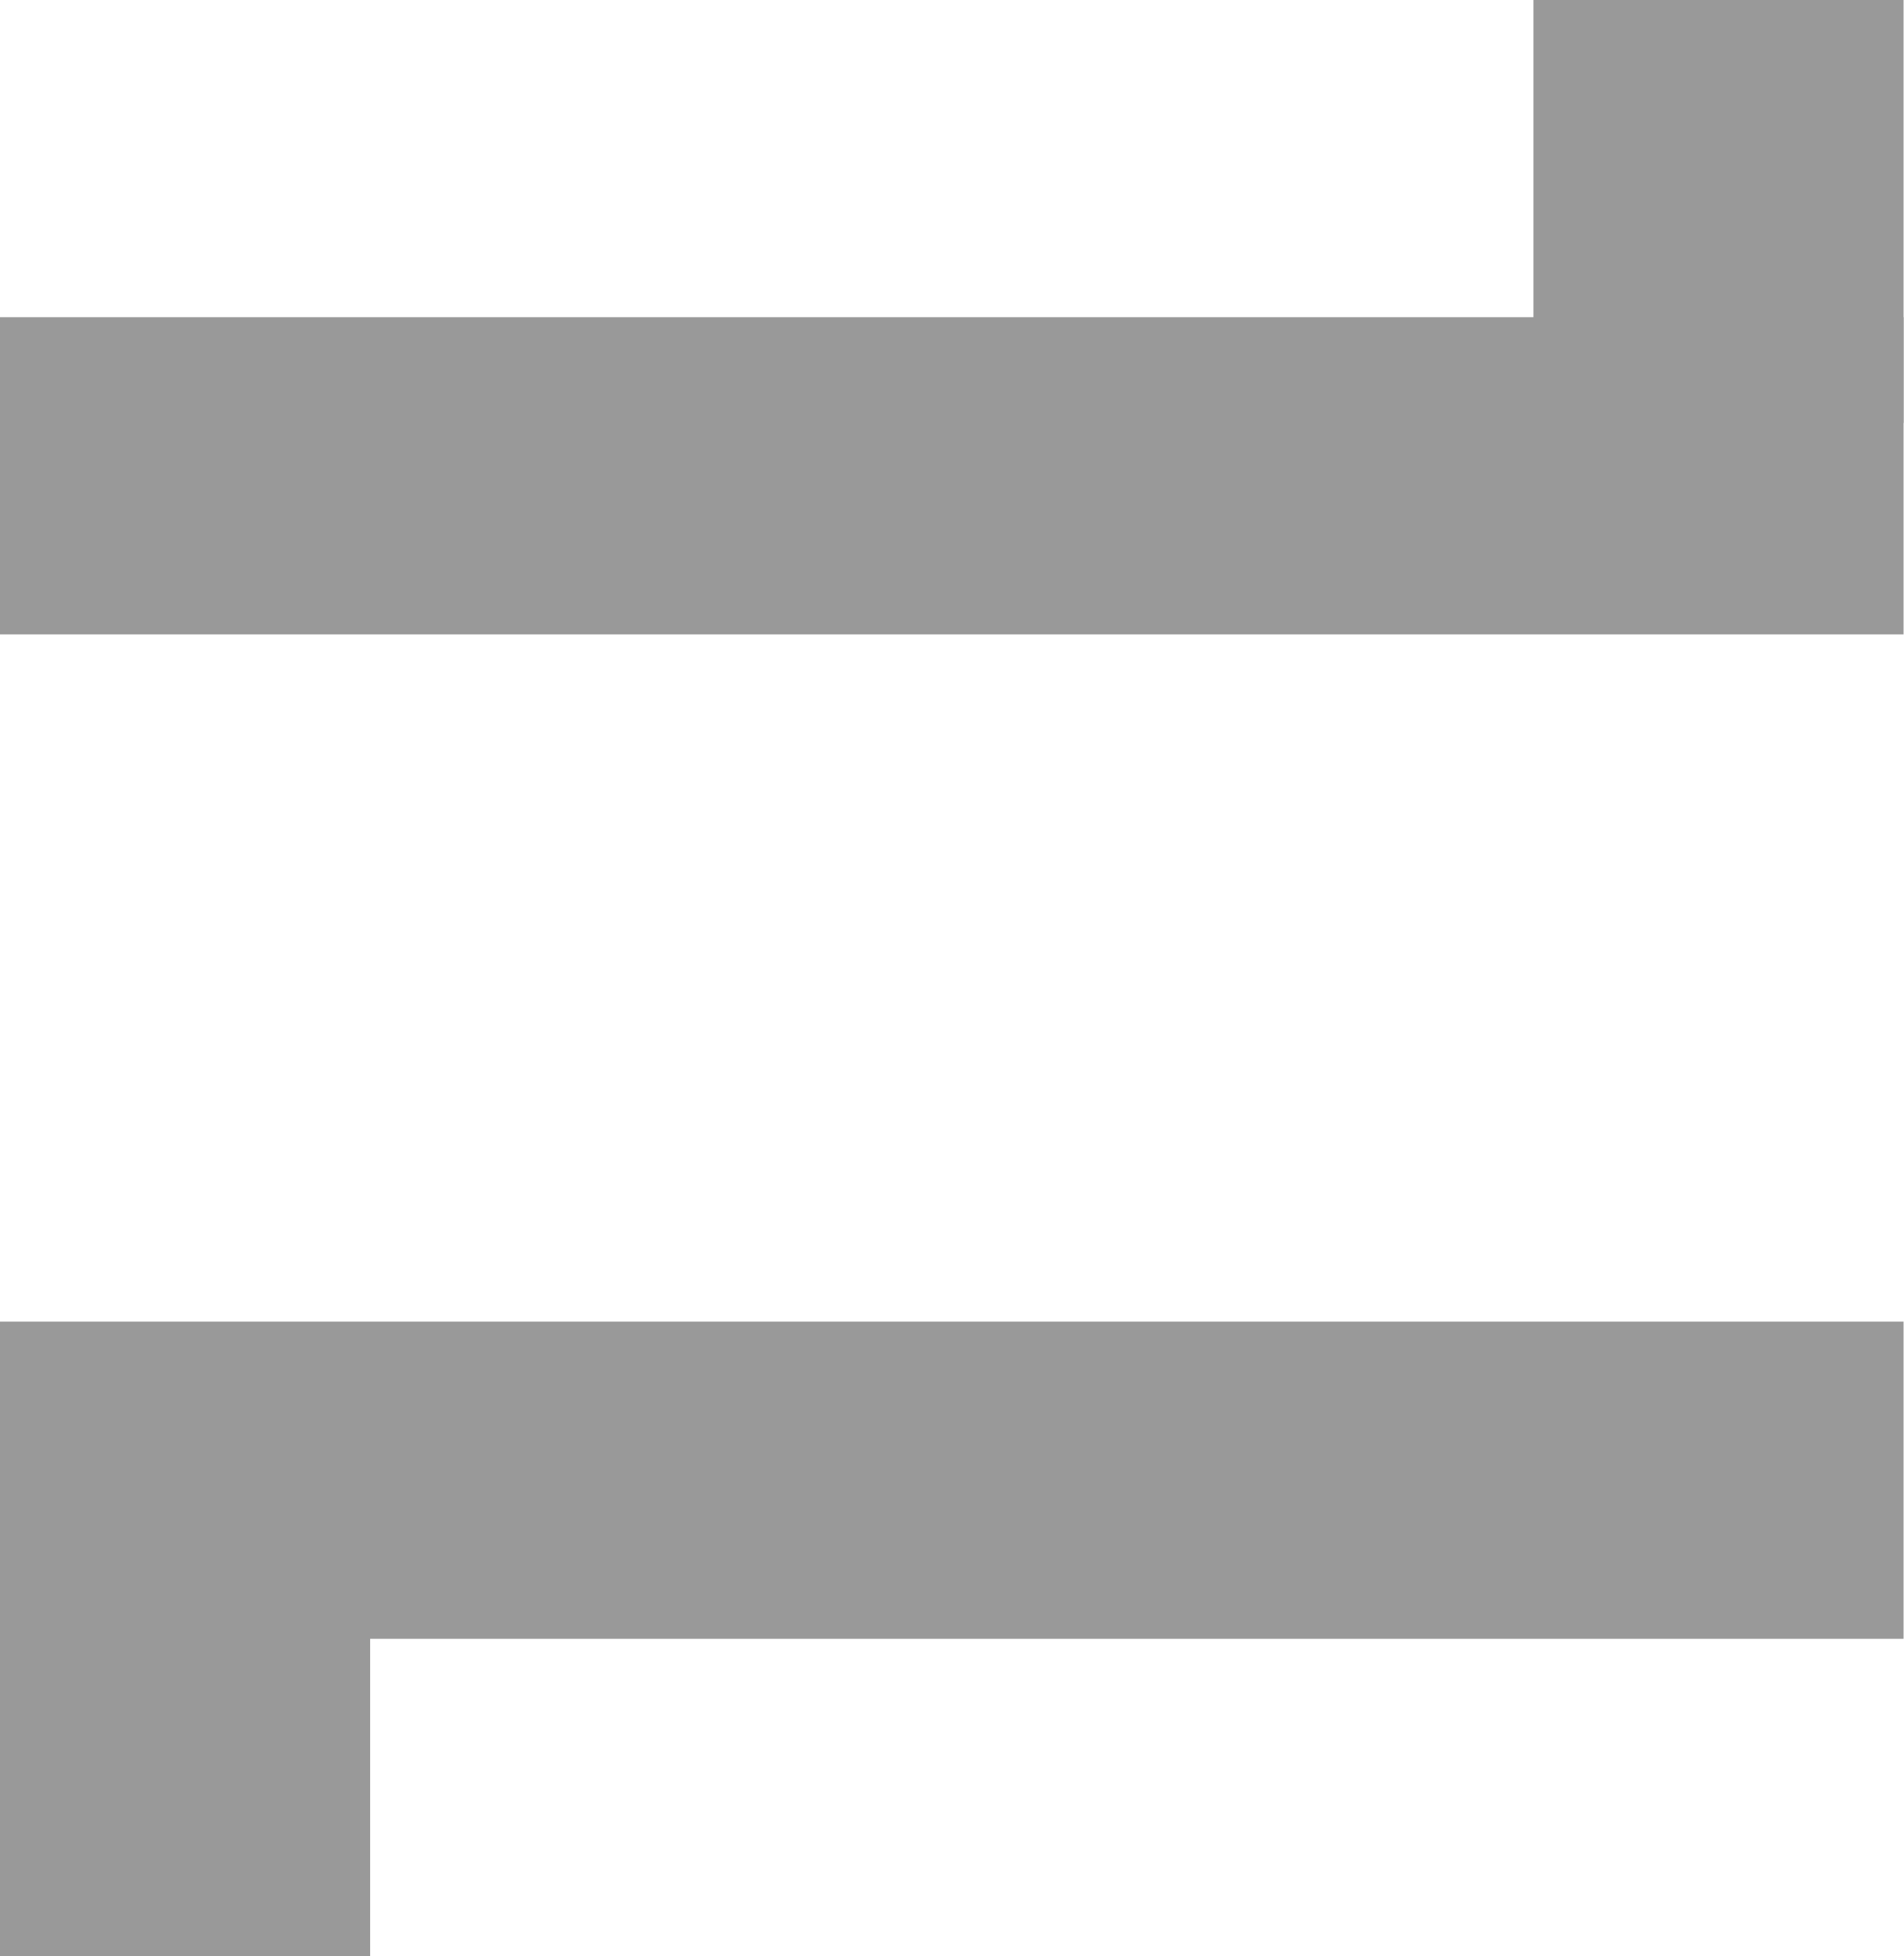
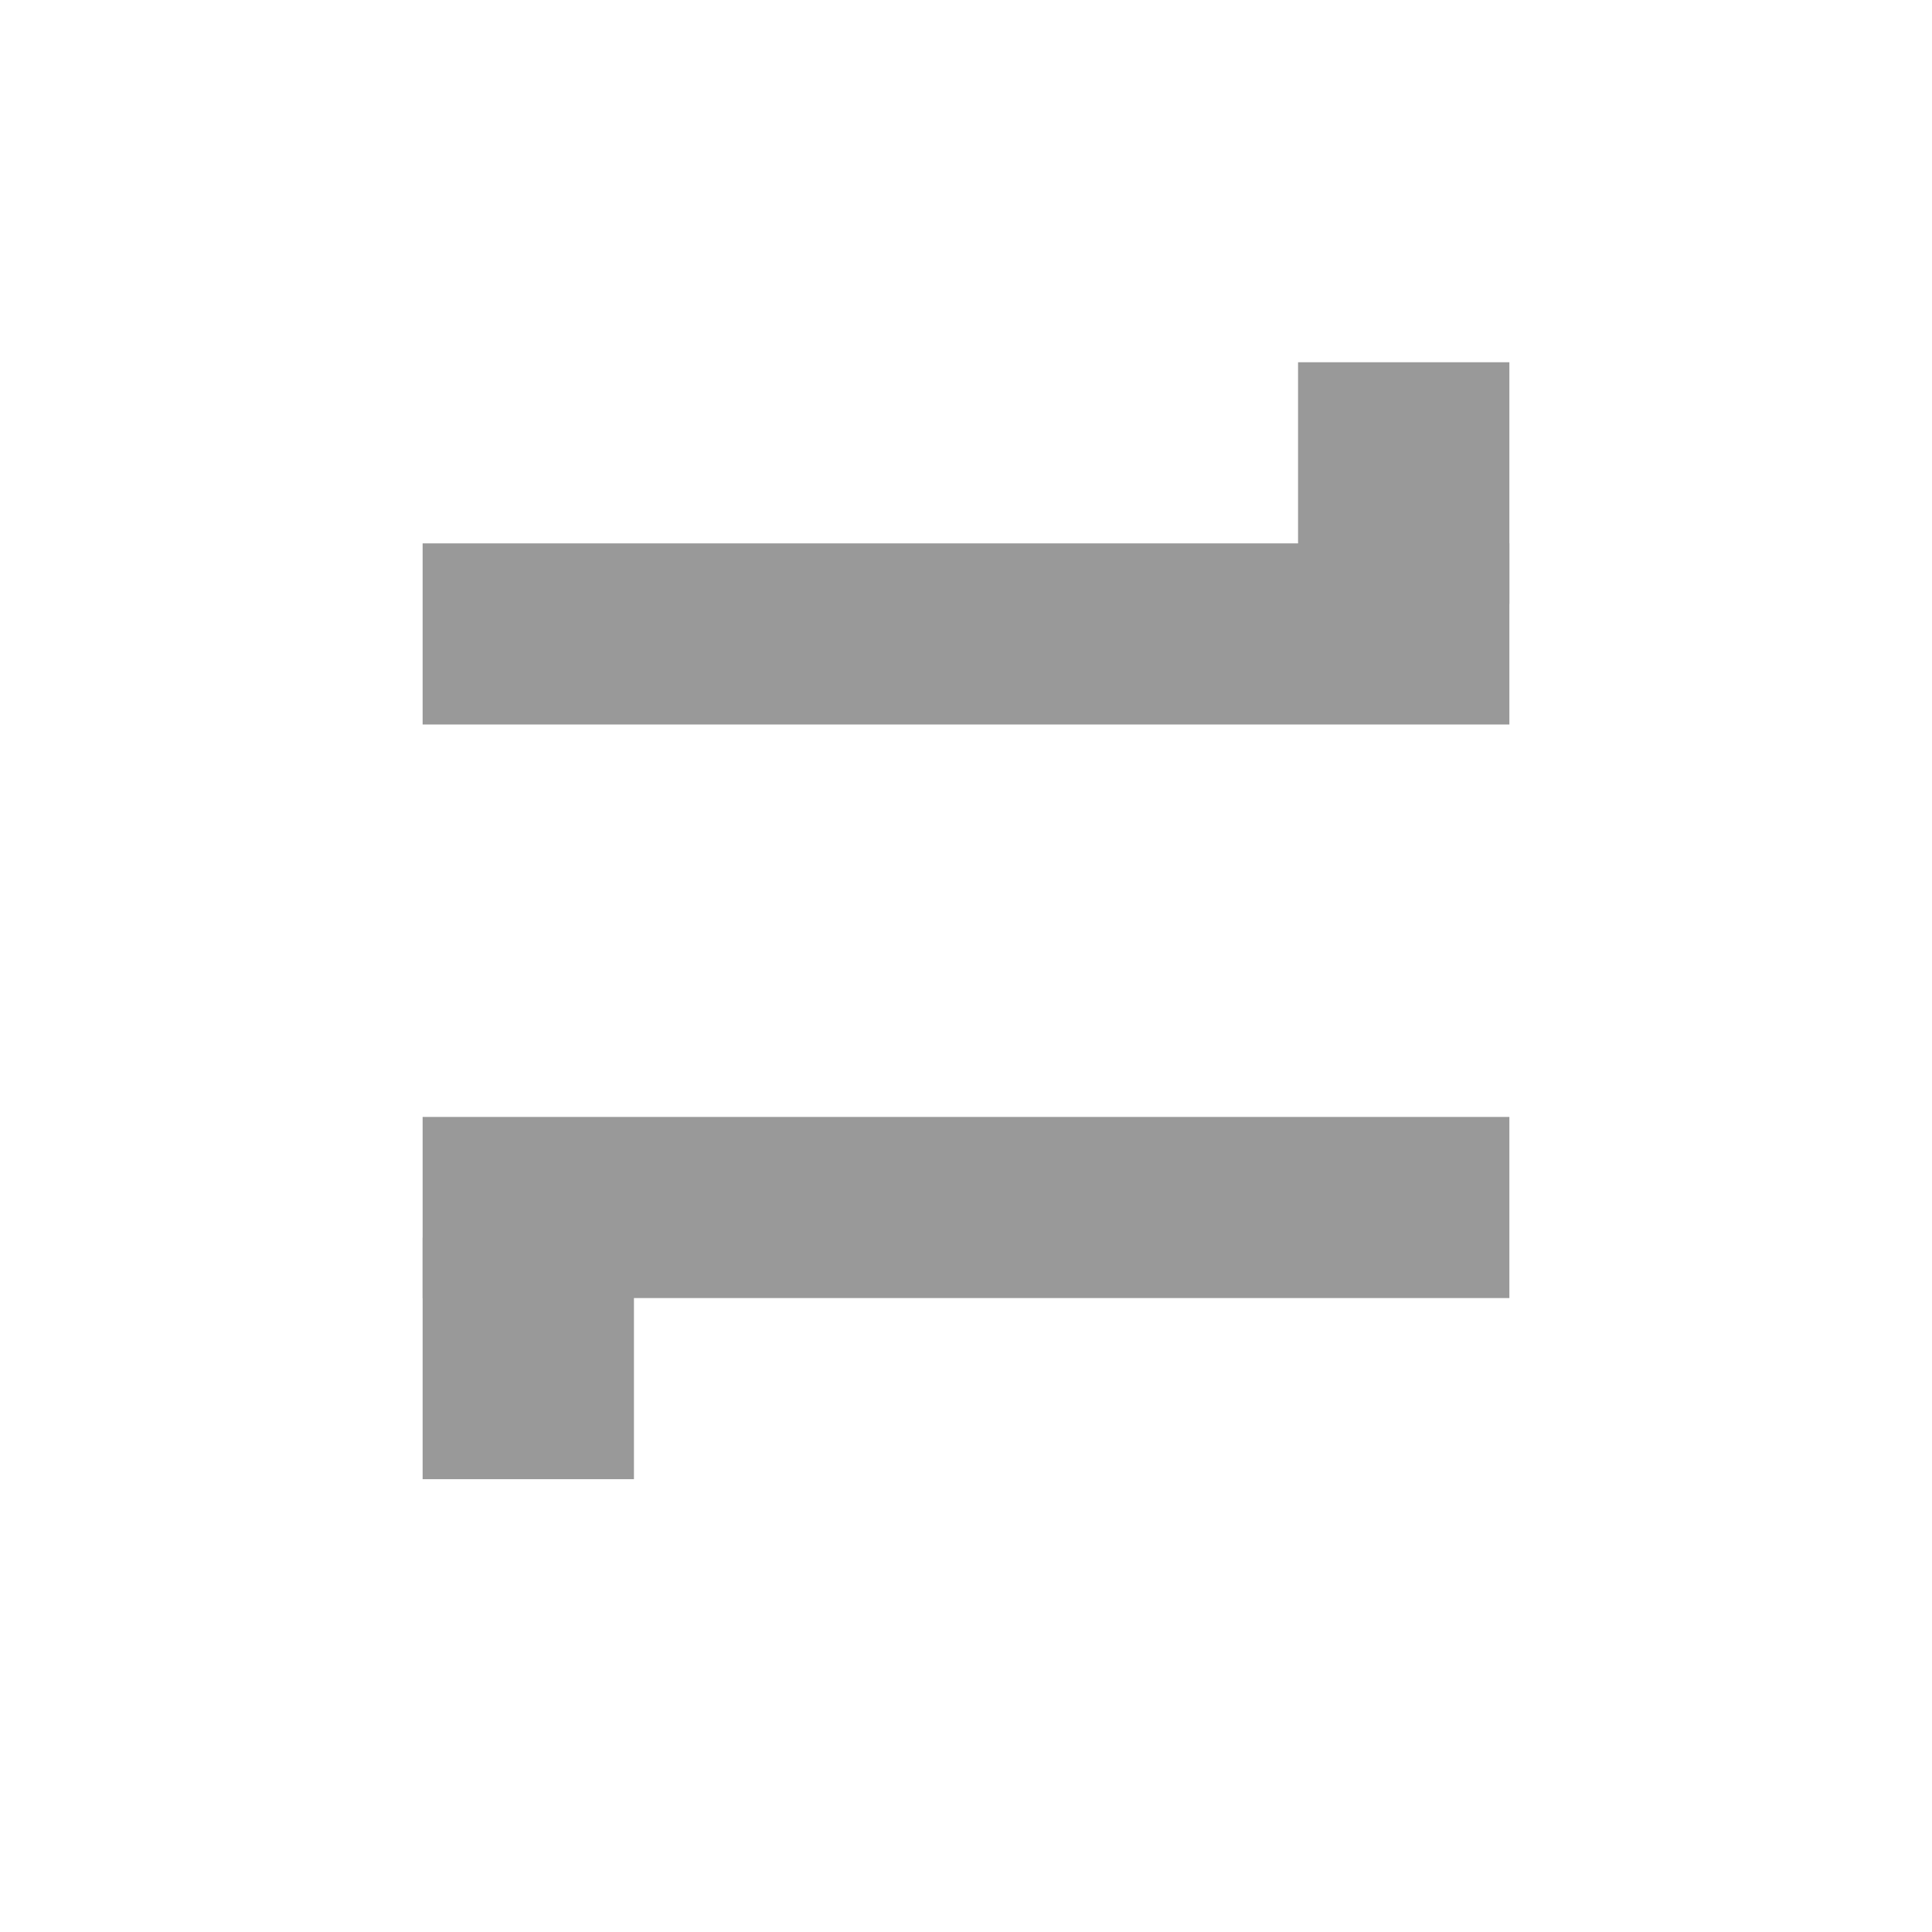
- <svg xmlns="http://www.w3.org/2000/svg" width="100%" height="100%" viewBox="0 0 36 37" version="1.1">
-   <g id="UI稿" stroke="none" stroke-width="1" fill="none" fill-rule="evenodd">
-     <g id="主页" transform="translate(-44, -80)">
-       <g id="切换" transform="translate(30, 68)">
-         <rect id="Rectangle-25" x="0" y="0" width="64" height="64" />
-         <rect id="Rectangle" fill="#999999" x="14" y="18" width="36" height="6" />
-         <rect id="Rectangle" fill="#999999" x="43" y="12" width="7" height="8" />
-         <rect id="Rectangle-Copy-2" fill="#999999" x="14" y="41" width="7" height="8" />
-         <rect id="Rectangle-Copy" fill="#999999" x="14" y="37" width="36" height="6" />
-       </g>
+ <svg xmlns="http://www.w3.org/2000/svg" width="100%" height="100%" viewBox="0 0 64 64" version="1.1">
+   <g id="icon-切换-灰" stroke="none" stroke-width="1" fill="none" fill-rule="evenodd">
+     <g id="切换">
+       <rect id="Rectangle-25" x="0" y="0" width="64" height="64" />
+       <rect id="Rectangle" fill="#999999" x="14" y="18" width="36" height="6" />
+       <rect id="Rectangle" fill="#999999" x="43" y="12" width="7" height="8" />
+       <rect id="Rectangle-Copy-2" fill="#999999" x="14" y="41" width="7" height="8" />
+       <rect id="Rectangle-Copy" fill="#999999" x="14" y="37" width="36" height="6" />
    </g>
  </g>
</svg>
